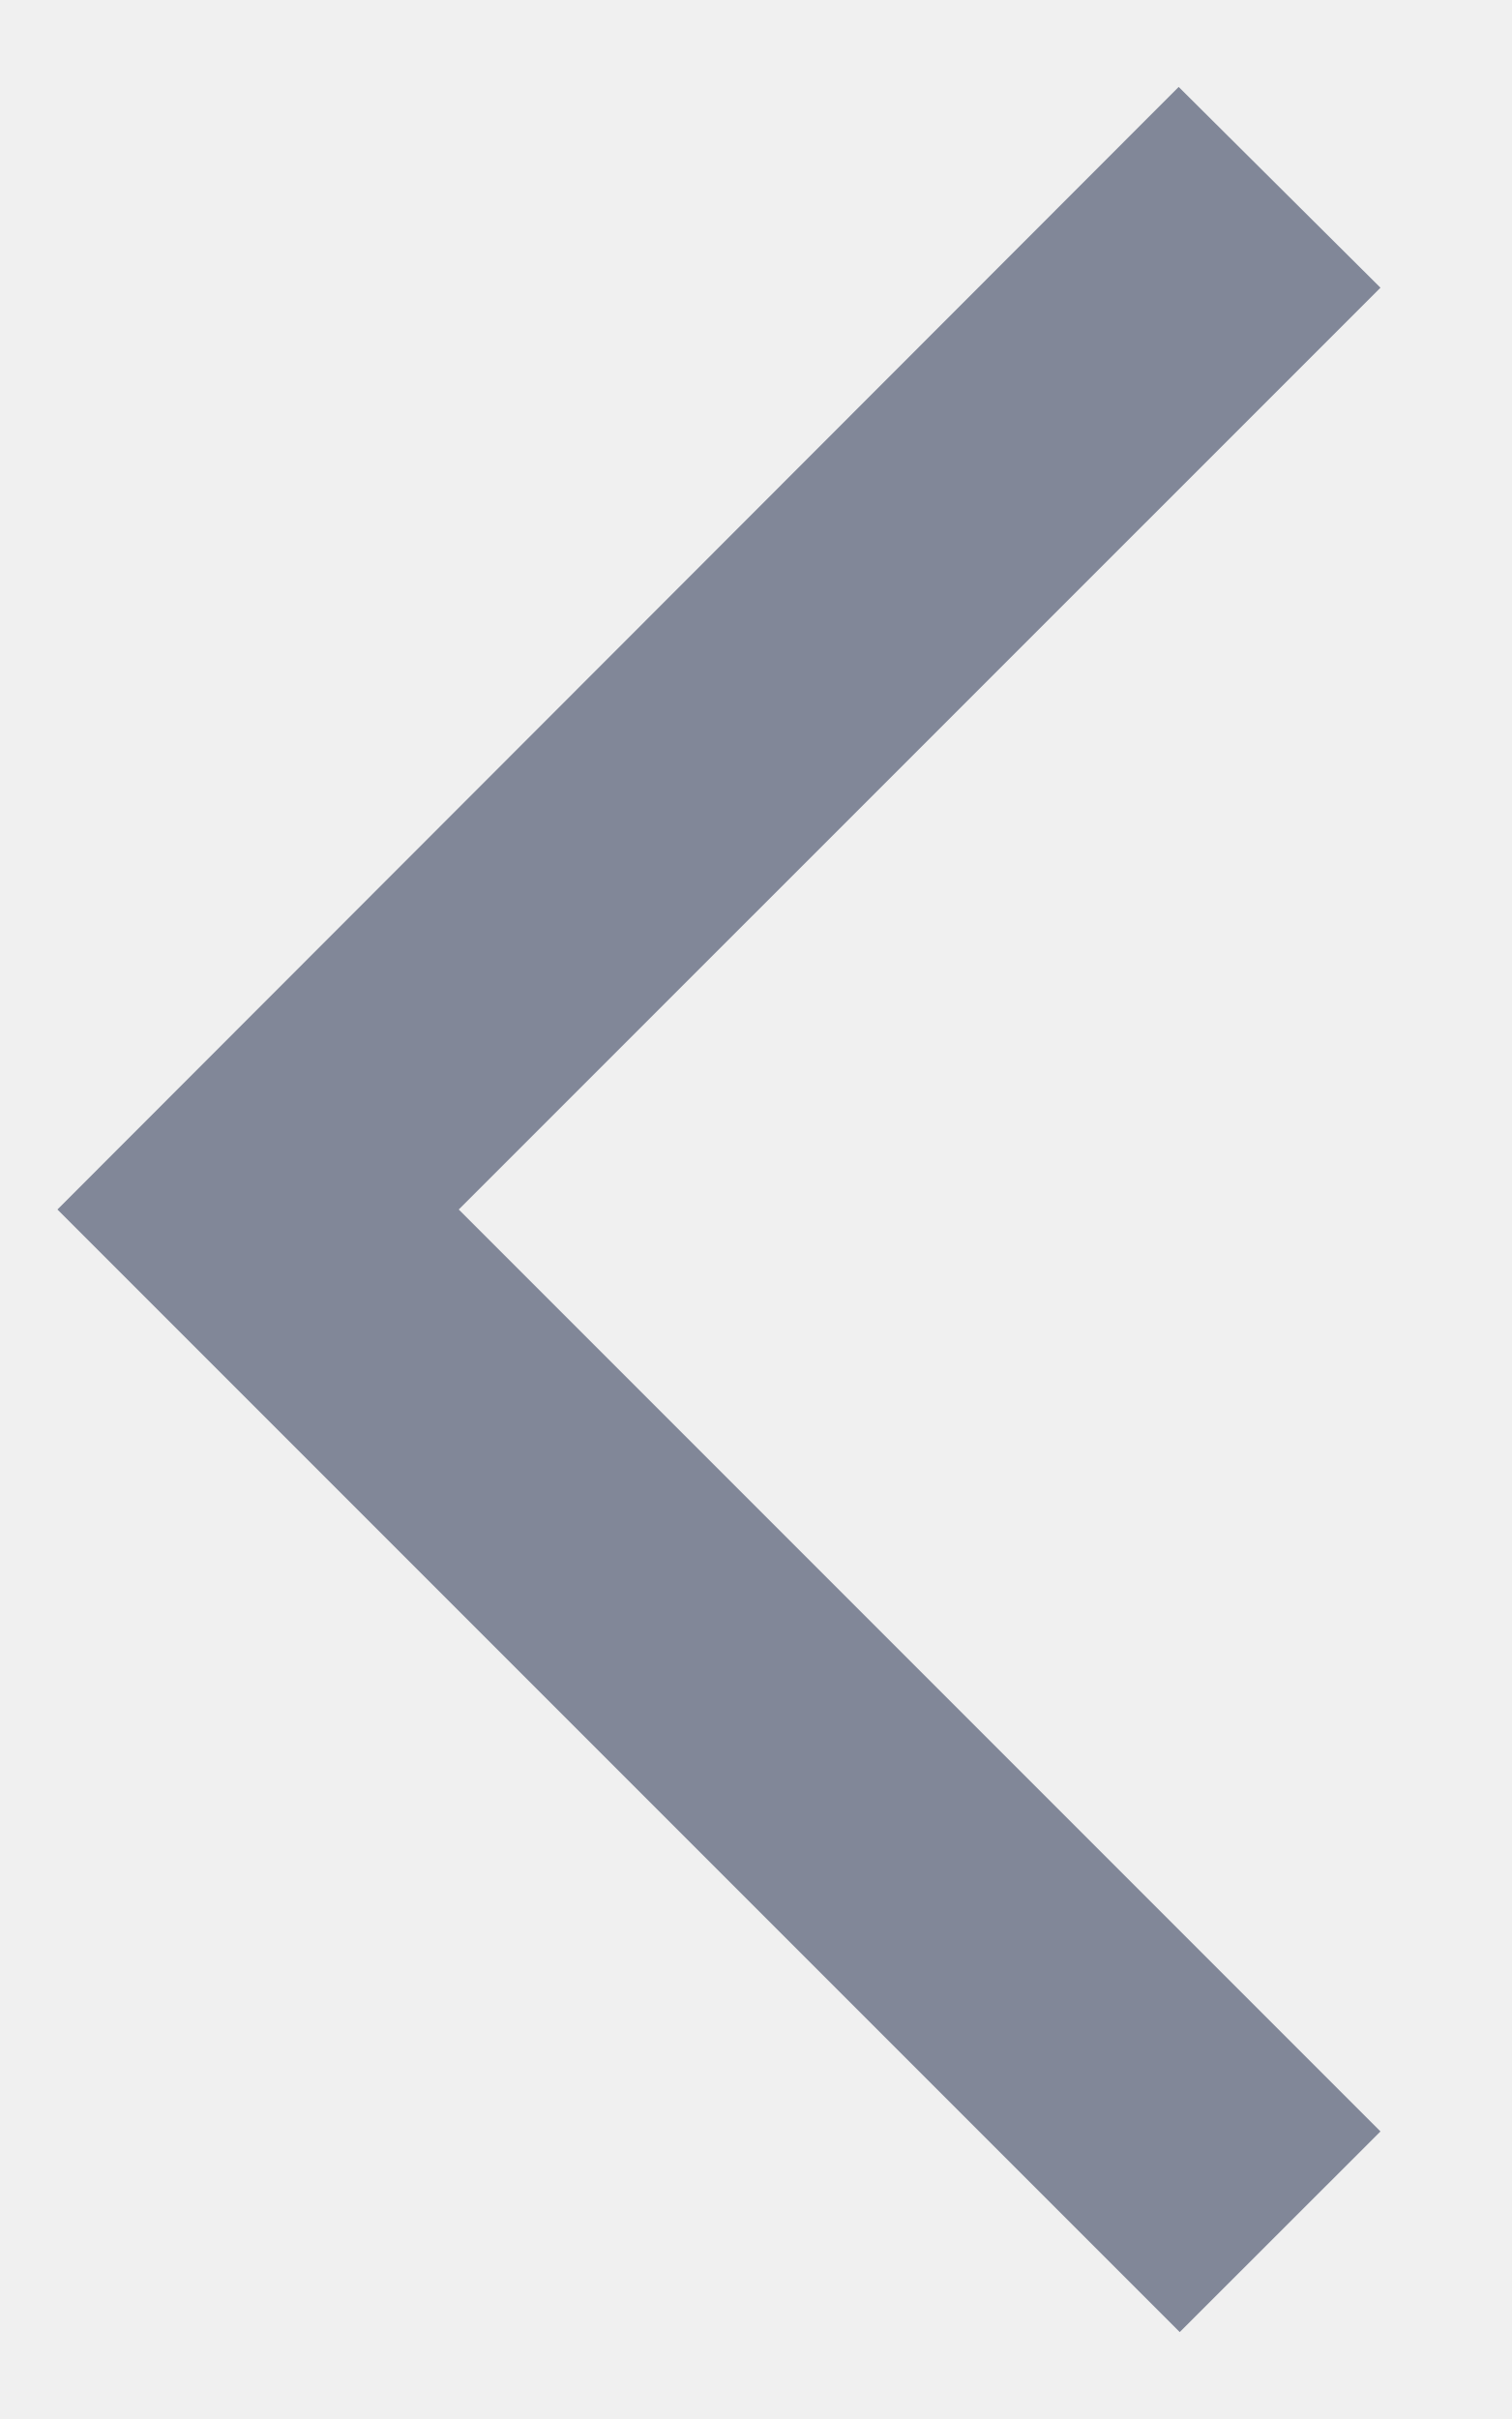
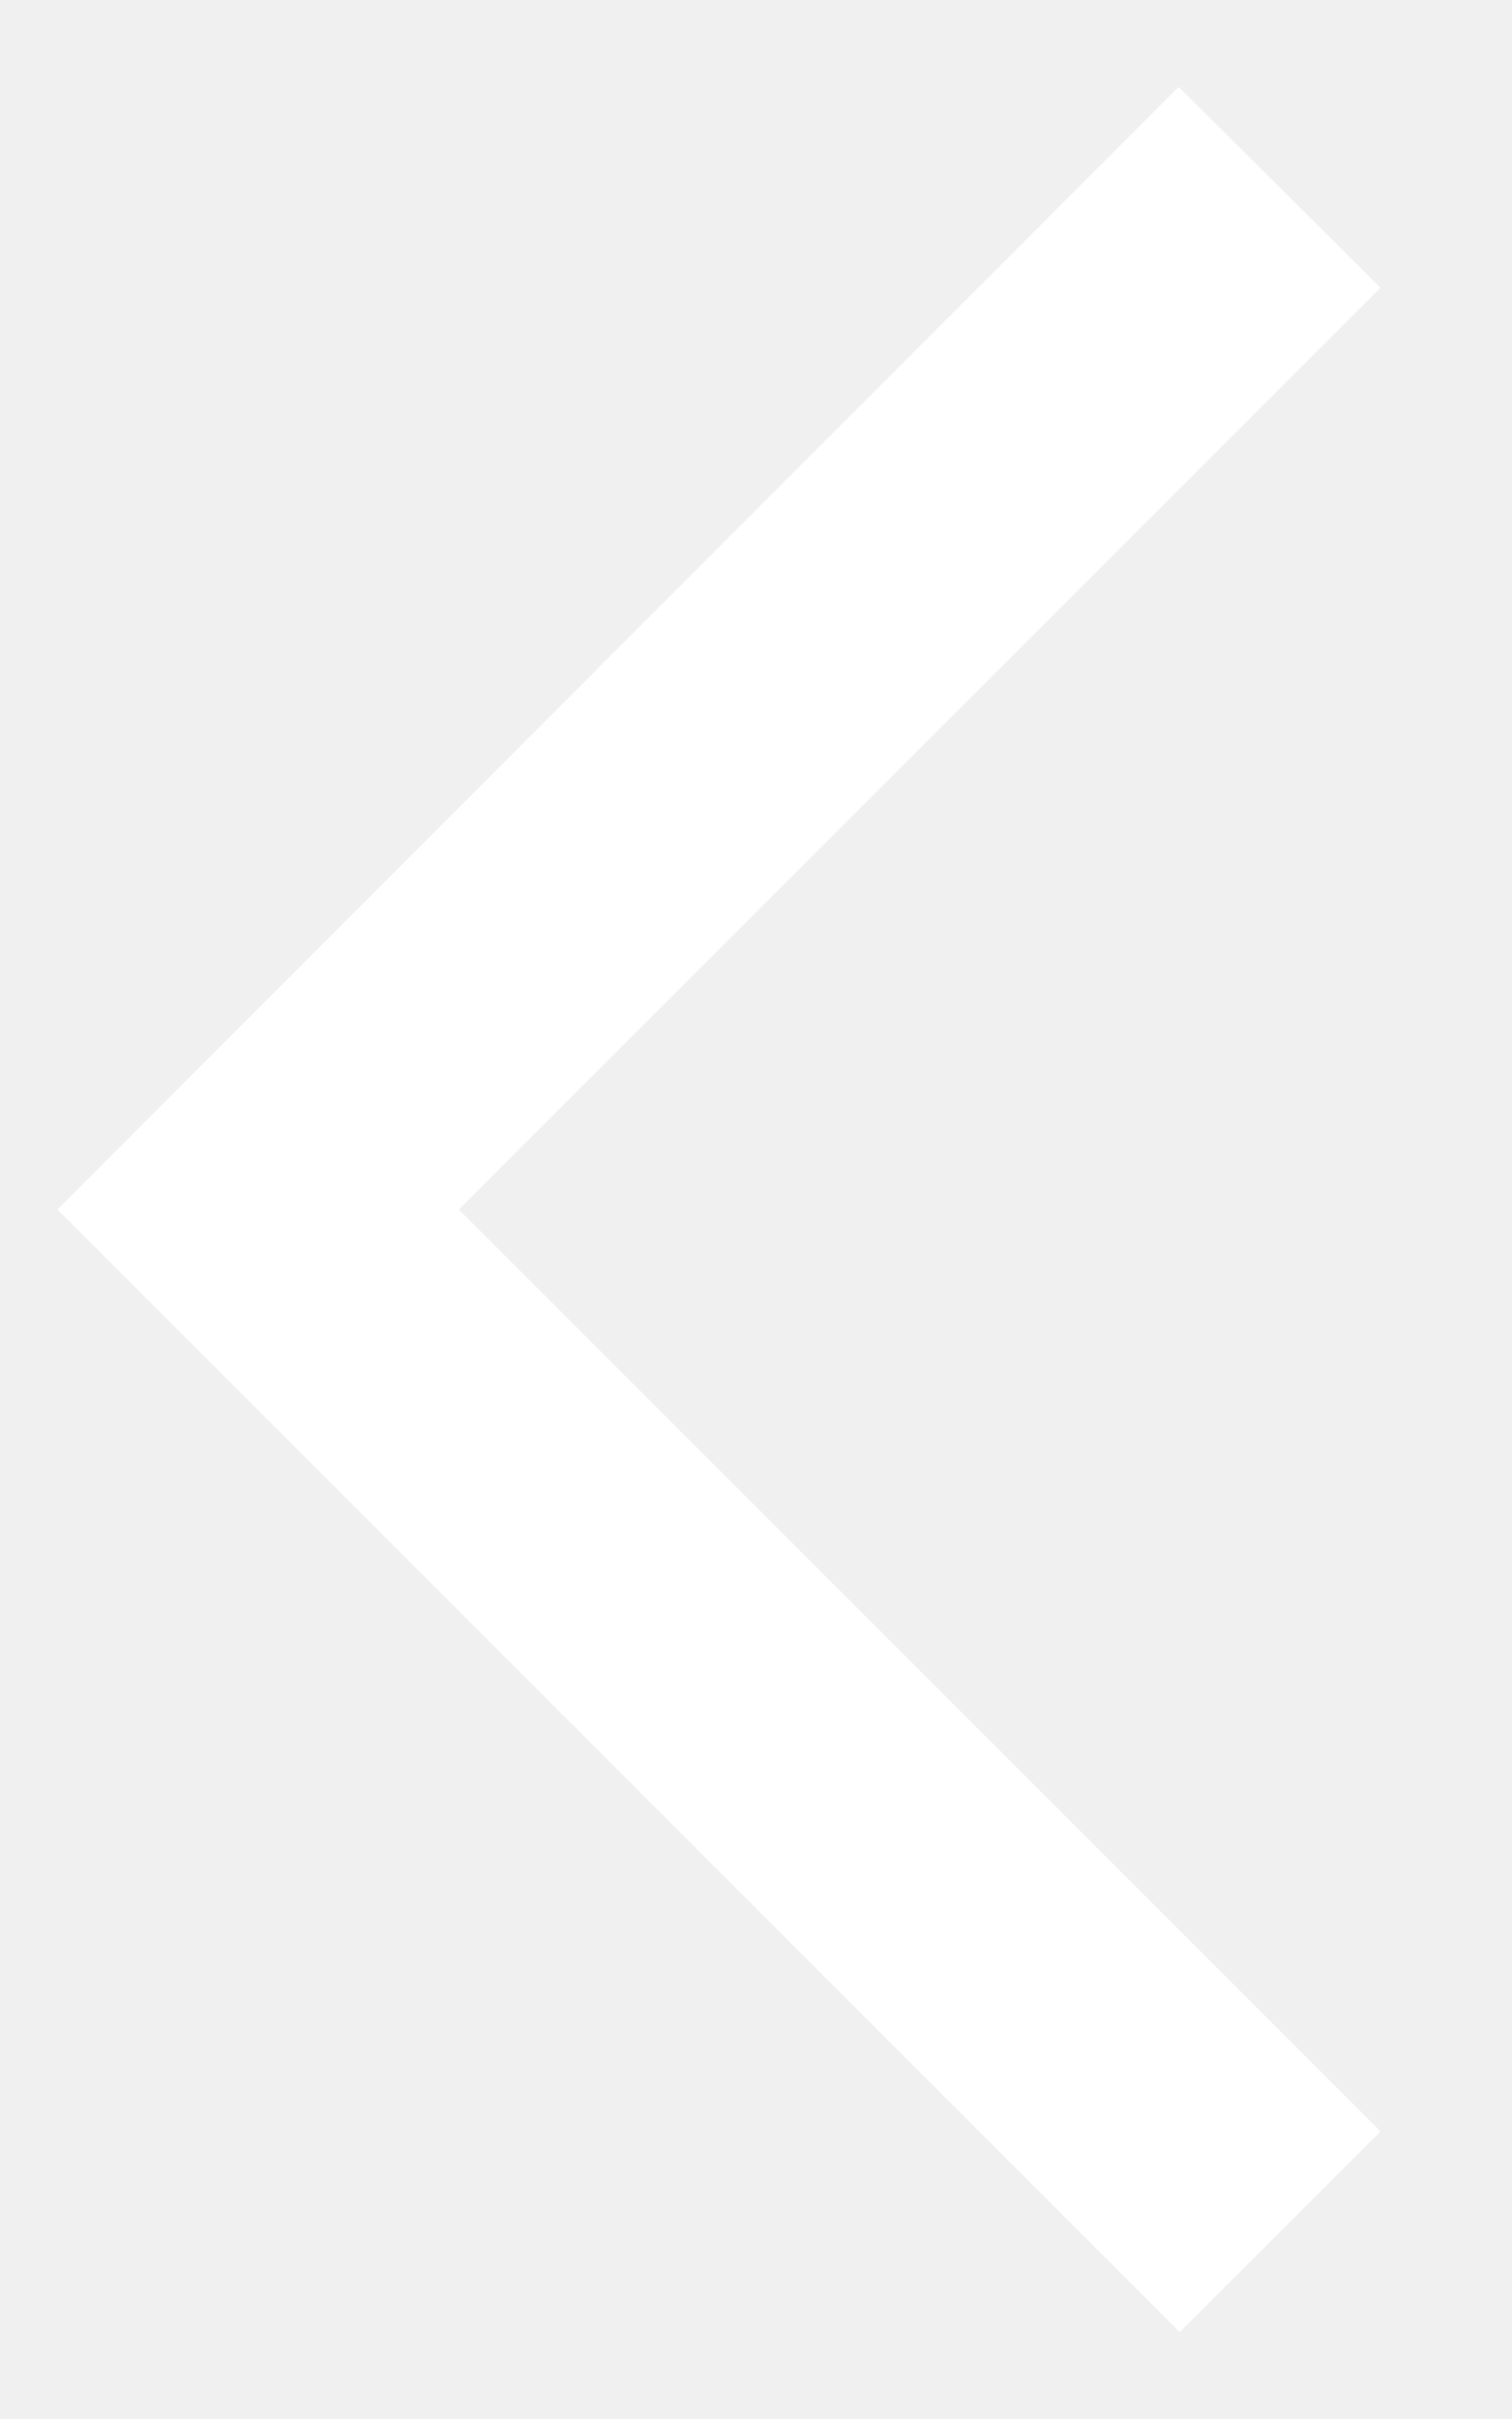
<svg xmlns="http://www.w3.org/2000/svg" width="10" height="16" viewBox="0 0 10 16" fill="none">
-   <path d="M9.133 1.903L7.798 0.575L0.38 8L7.805 15.425L9.133 14.098L3.035 8L9.133 1.903Z" fill="#818798" />
+   <path d="M9.133 1.903L7.798 0.575L0.38 8L7.805 15.425L9.133 14.098L3.035 8L9.133 1.903Z" fill="white" />
</svg>
